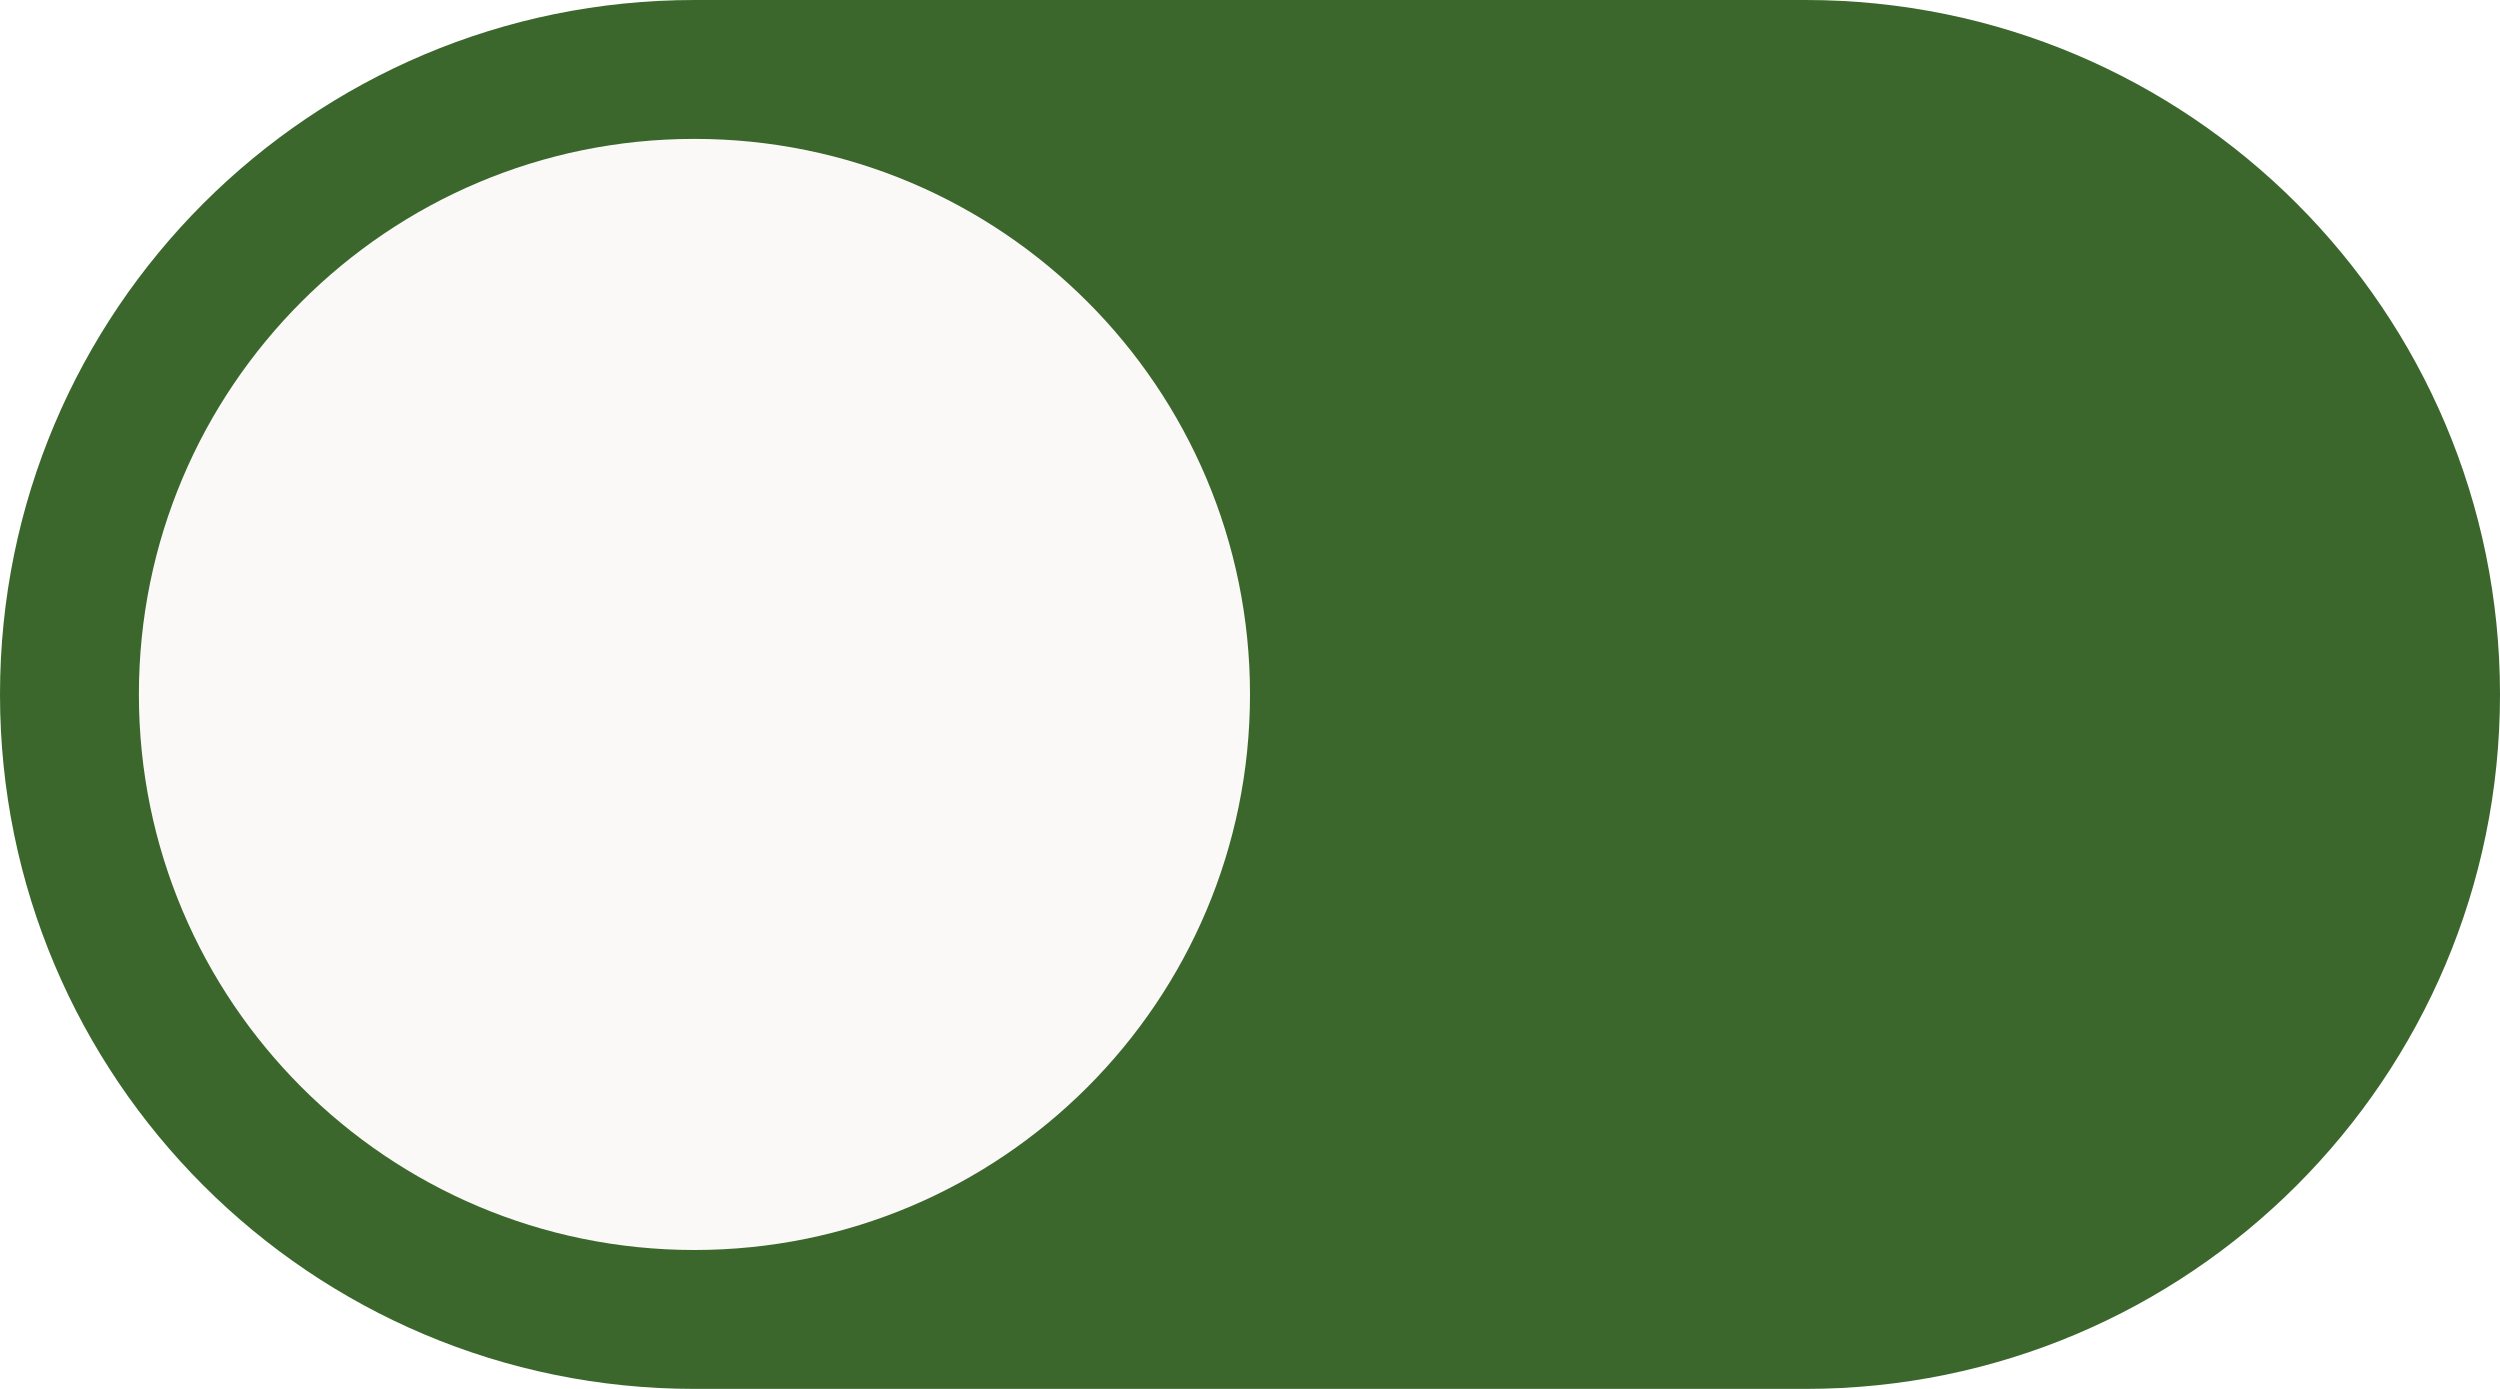
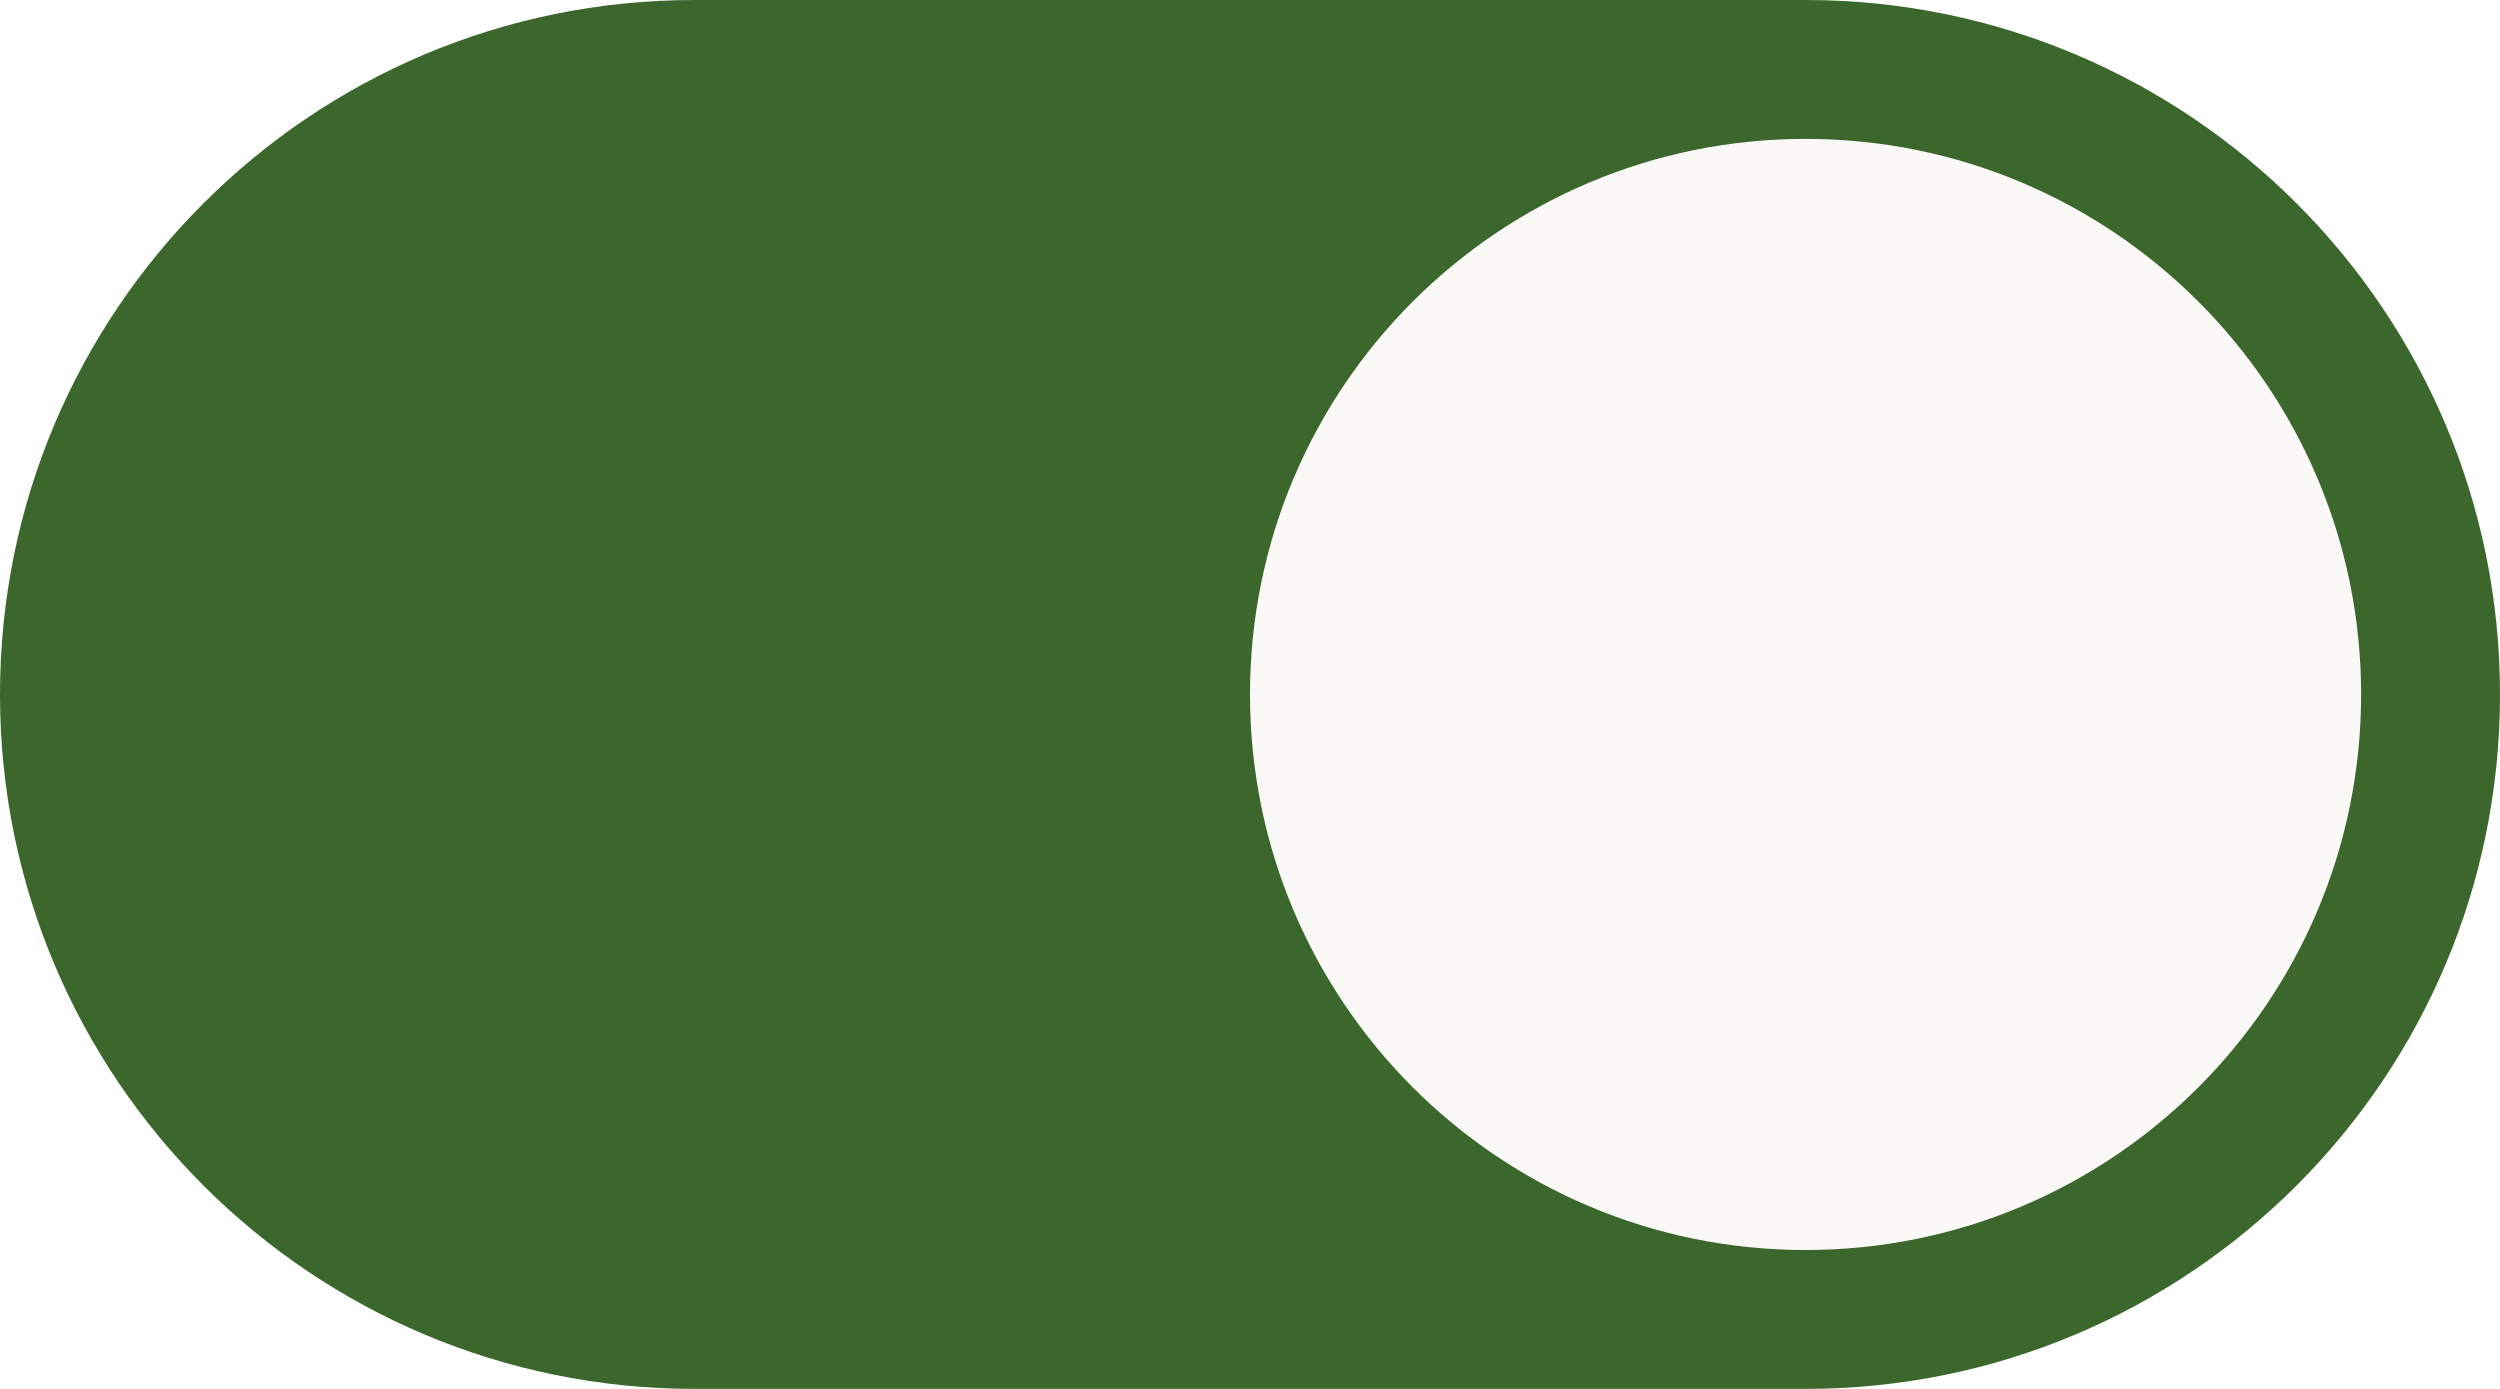
<svg xmlns="http://www.w3.org/2000/svg" preserveAspectRatio="none" overflow="visible" style="display: block;" width="36" height="20" viewBox="0 0 36 20" fill="none">
  <g id="Track">
    <path d="M0 10C0 4.477 4.477 0 10 0H26C31.523 0 36 4.477 36 10V10C36 15.523 31.523 20 26 20H10C4.477 20 0 15.523 0 10V10Z" fill="#3B672D" />
-     <circle id="Knob" cx="10" cy="10" r="8" fill="#FBF9F7" />
+     <circle id="Knob" cx="26" cy="10" r="8" fill="#FBF9F7" />
  </g>
</svg>
